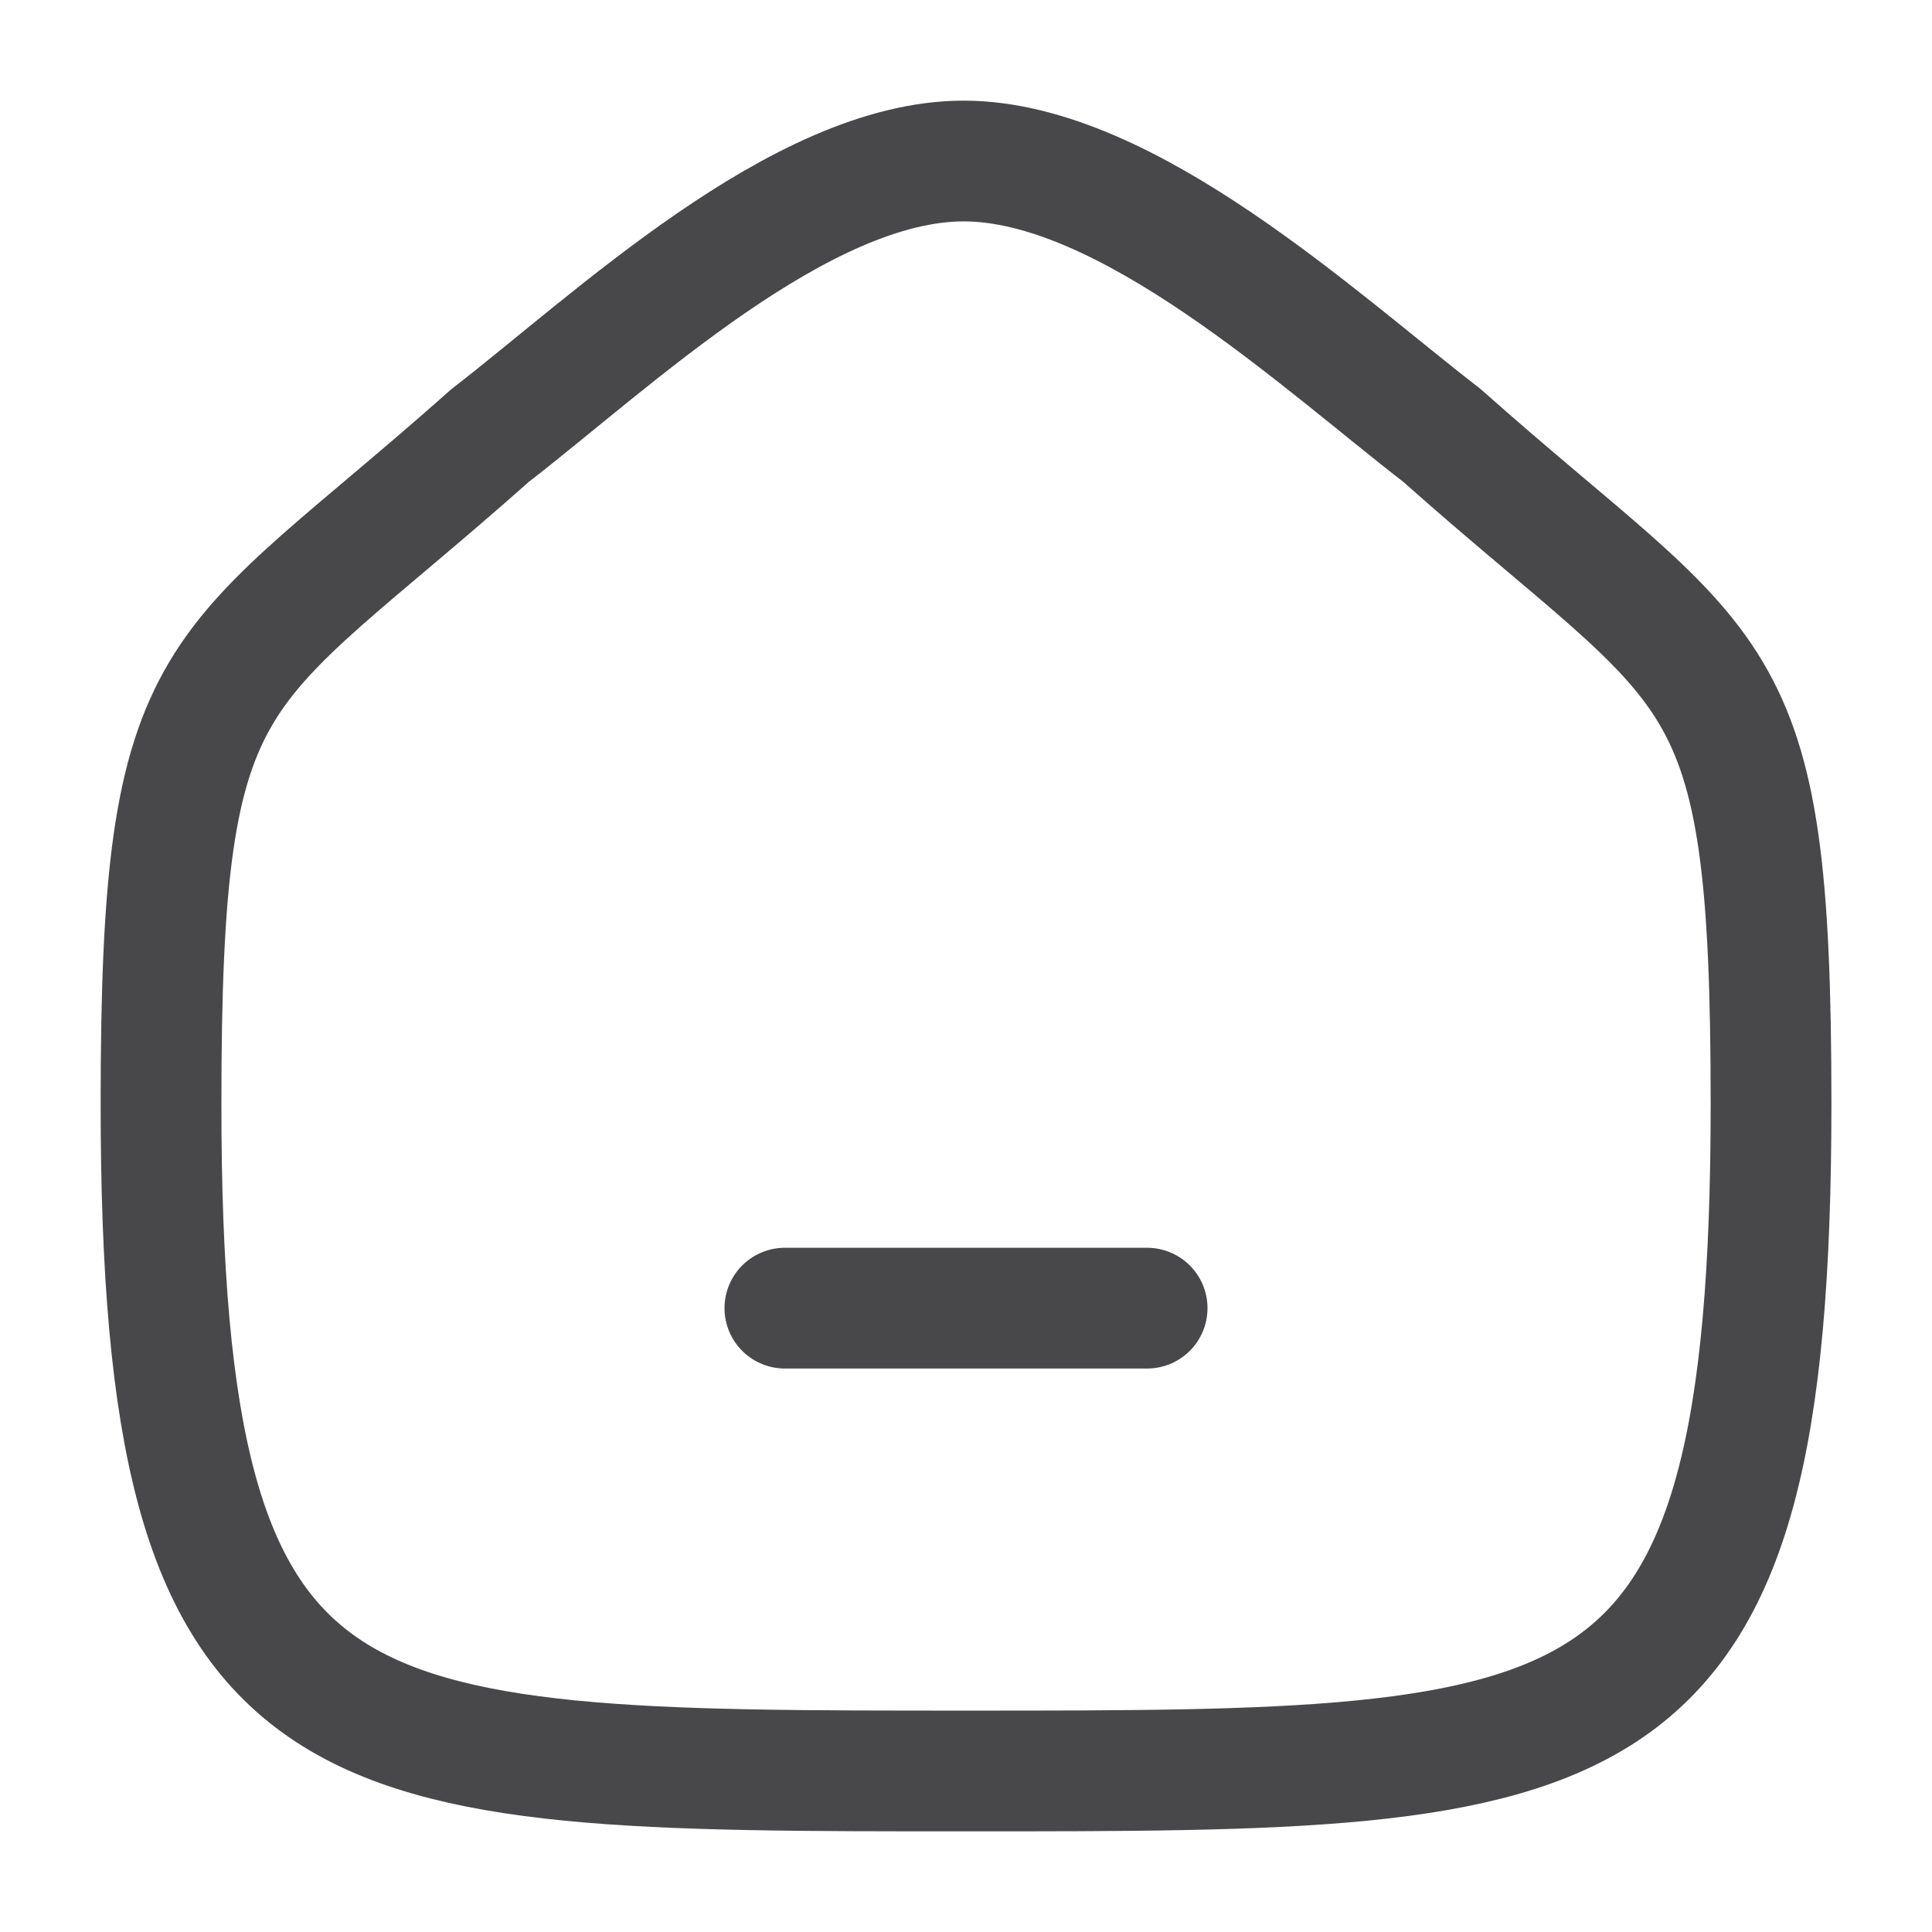
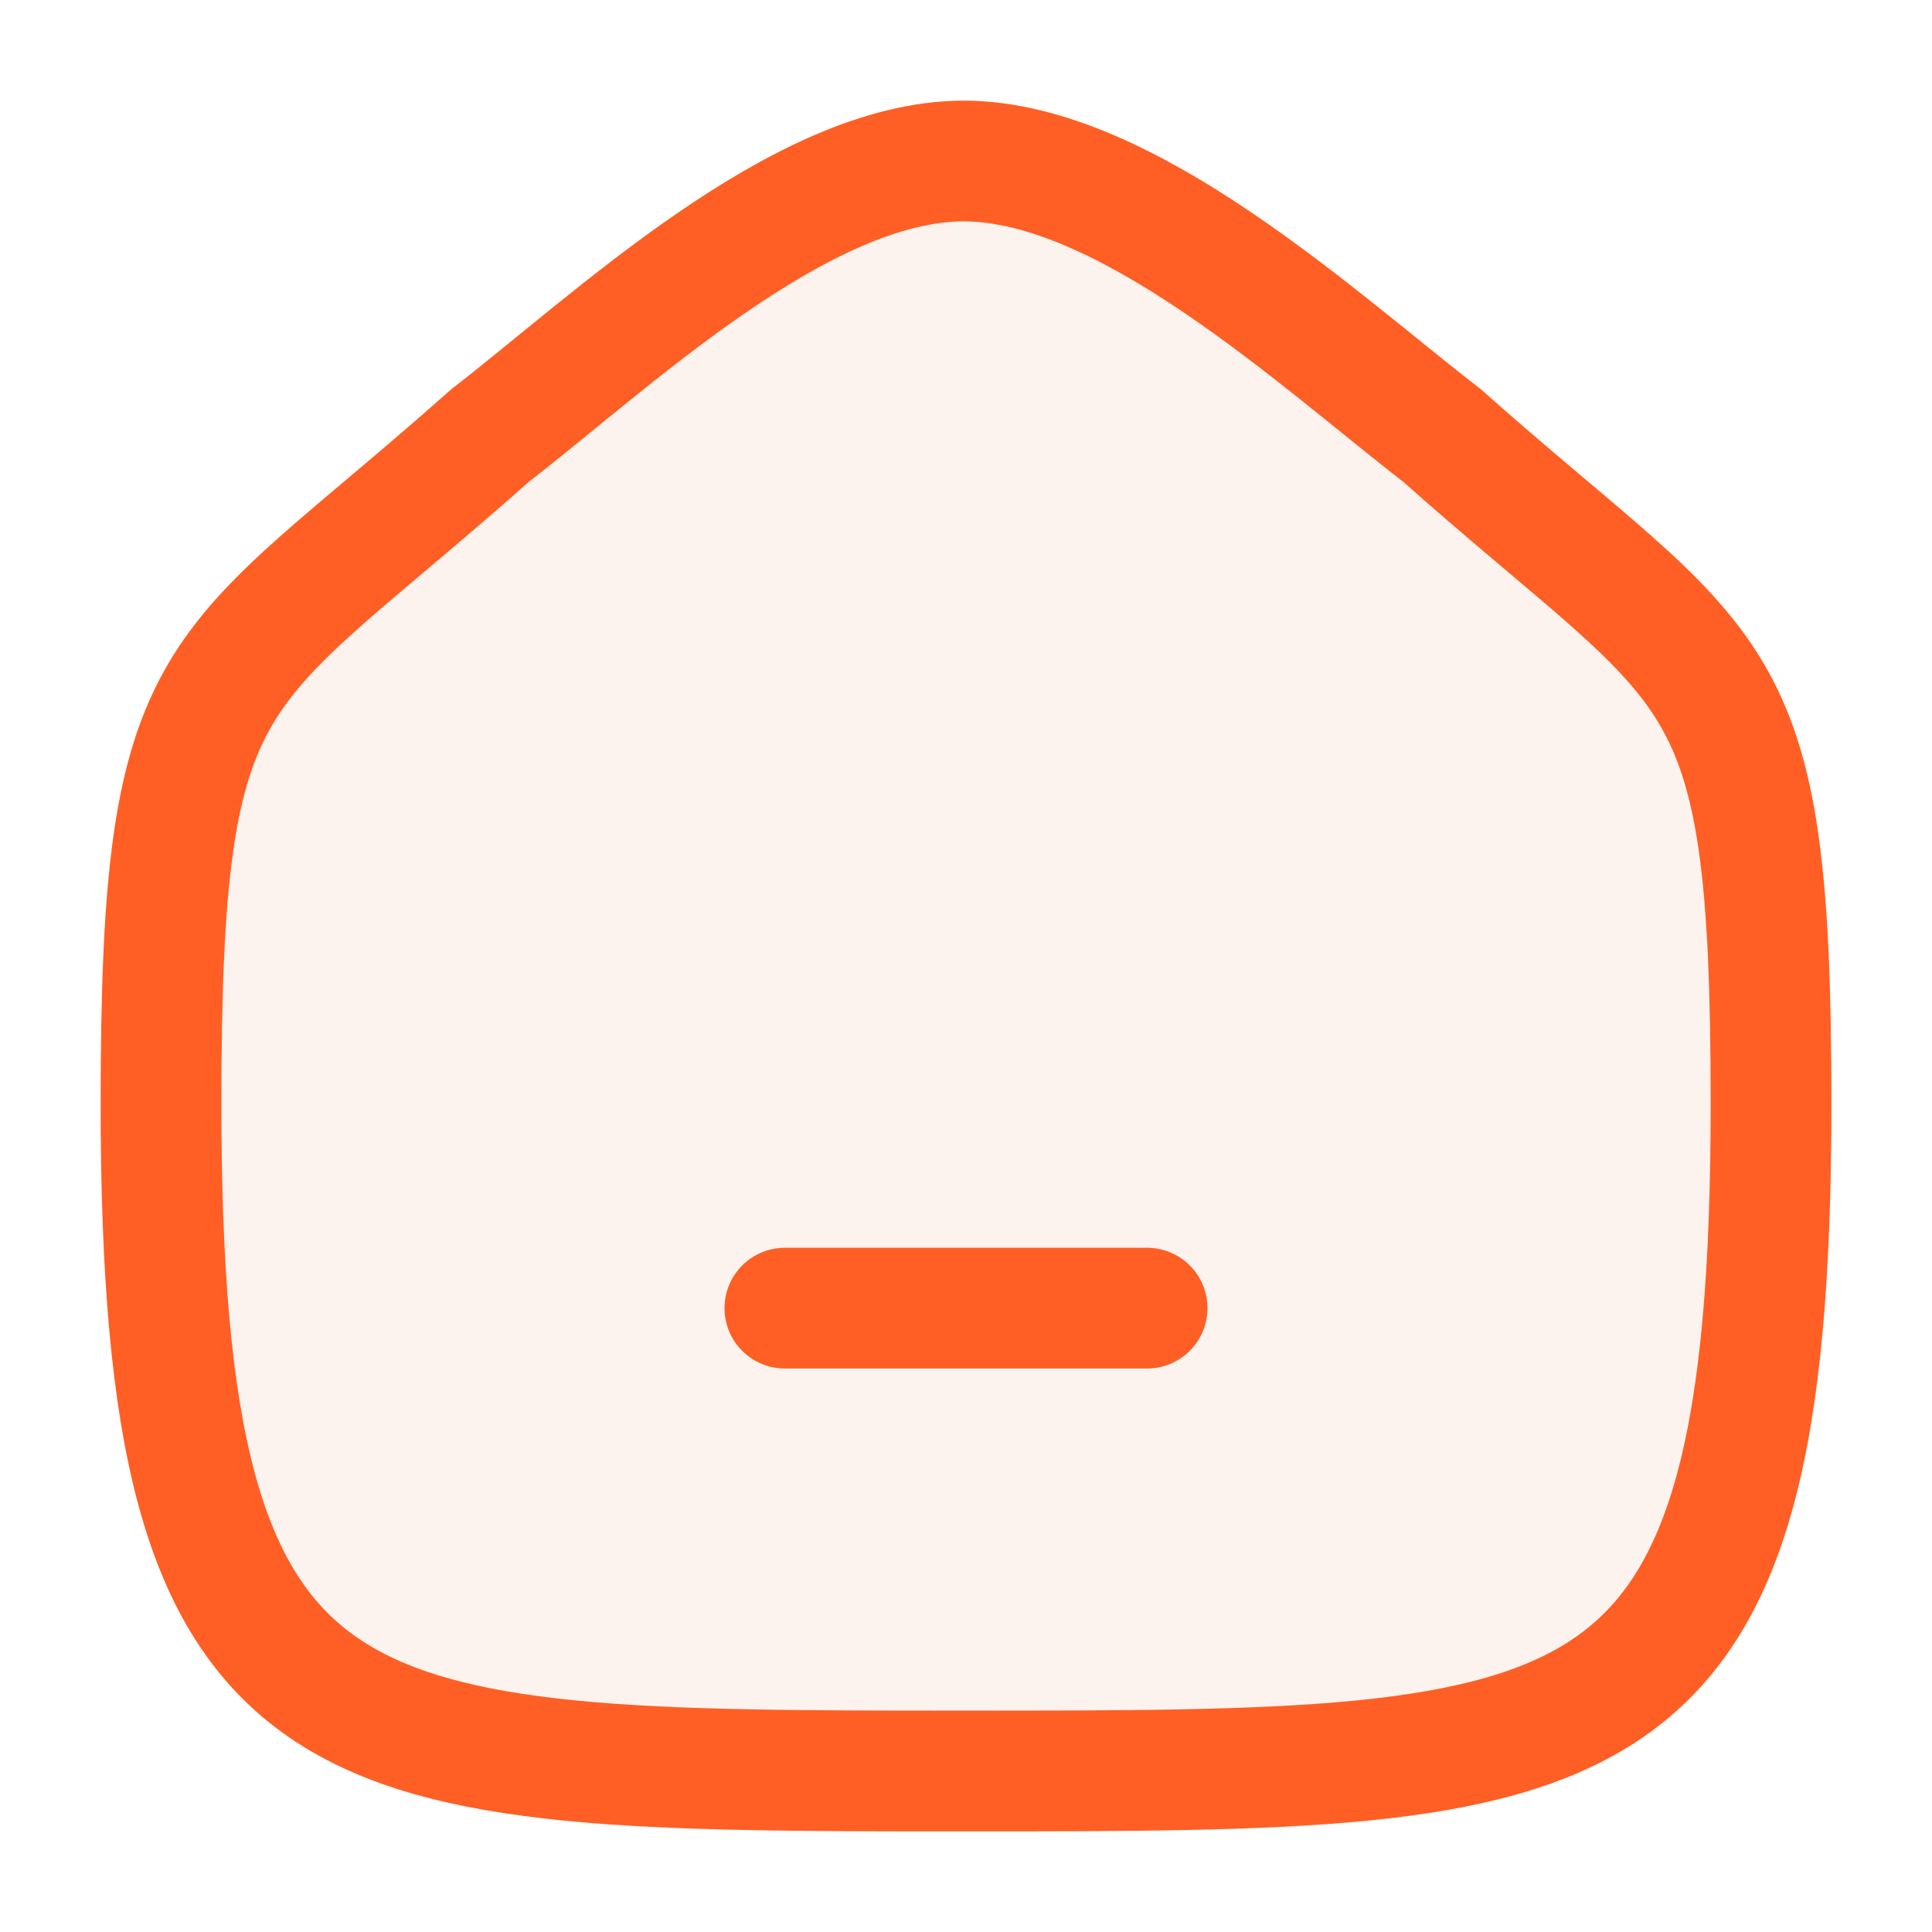
<svg xmlns="http://www.w3.org/2000/svg" width="32" height="32" viewBox="0 0 32 32" fill="none">
-   <path fill-rule="evenodd" clip-rule="evenodd" d="M2.667 18.284C2.667 10.776 3.521 11.3 8.118 7.213C10.129 5.661 13.259 2.667 15.961 2.667C18.663 2.667 21.855 5.647 23.884 7.213C28.481 11.3 29.334 10.776 29.334 18.284C29.334 29.333 26.609 29.333 16 29.333C5.392 29.333 2.667 29.333 2.667 18.284Z" stroke="#48484A" stroke-width="2" stroke-linecap="round" stroke-linejoin="round" />
-   <path d="M13 21.667H19" stroke="#48484A" stroke-width="2" stroke-linecap="round" />
+   <path fill-rule="evenodd" clip-rule="evenodd" d="M2.667 18.284C2.667 10.776 3.521 11.3 8.118 7.213C10.129 5.661 13.259 2.667 15.961 2.667C18.663 2.667 21.855 5.647 23.884 7.213C28.481 11.3 29.334 10.776 29.334 18.284C29.334 29.333 26.609 29.333 16 29.333C5.392 29.333 2.667 29.333 2.667 18.284Z" fill="#FAF8F7" fill-opacity="0.5" />
+   <path fill-rule="evenodd" clip-rule="evenodd" d="M2.667 18.284C2.667 10.776 3.521 11.3 8.118 7.213C10.129 5.661 13.259 2.667 15.961 2.667C18.663 2.667 21.855 5.647 23.884 7.213C28.481 11.3 29.334 10.776 29.334 18.284C29.334 29.333 26.609 29.333 16 29.333C5.392 29.333 2.667 29.333 2.667 18.284Z" fill="#FF5F24" fill-opacity="0.05" />
+   <path fill-rule="evenodd" clip-rule="evenodd" d="M2.667 18.284C2.667 10.776 3.521 11.3 8.118 7.213C10.129 5.661 13.259 2.667 15.961 2.667C18.663 2.667 21.855 5.647 23.884 7.213C28.481 11.3 29.334 10.776 29.334 18.284C29.334 29.333 26.609 29.333 16 29.333C5.392 29.333 2.667 29.333 2.667 18.284Z" stroke="#FF5F24" stroke-width="2" stroke-linecap="round" stroke-linejoin="round" />
+   <path d="M13 21.667H19" stroke="#FF5F24" stroke-width="2" stroke-linecap="round" />
</svg>
